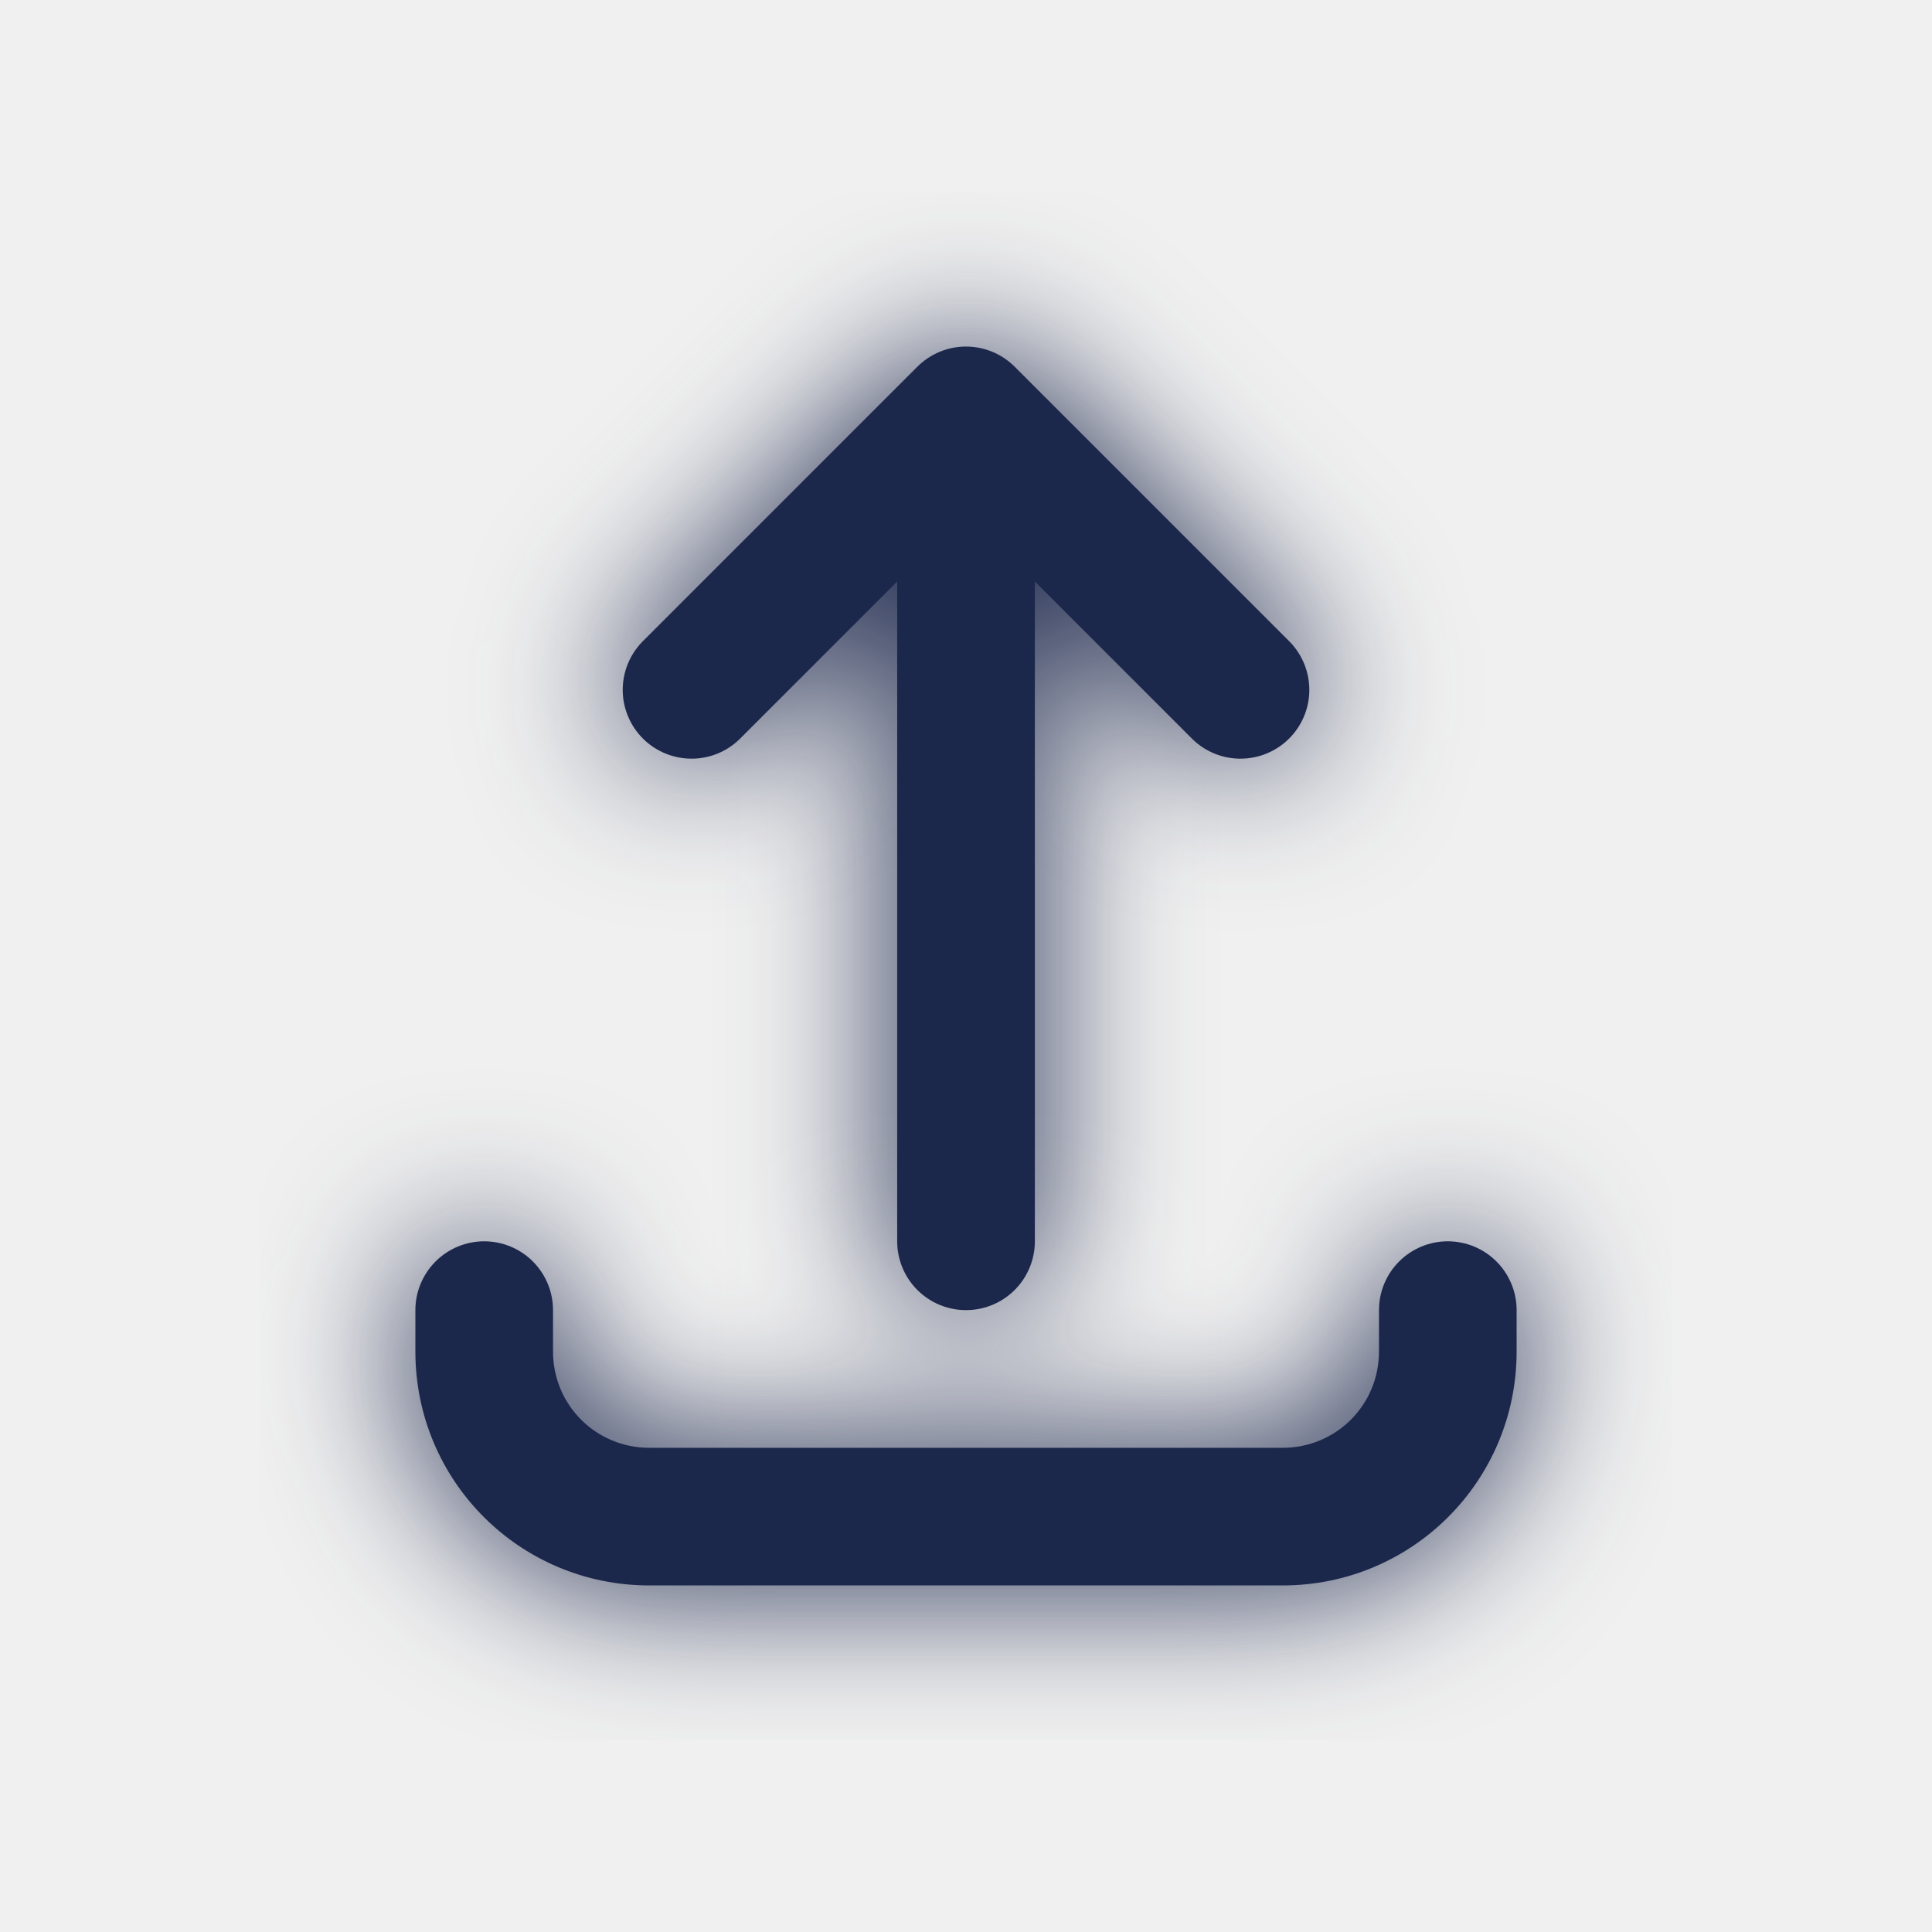
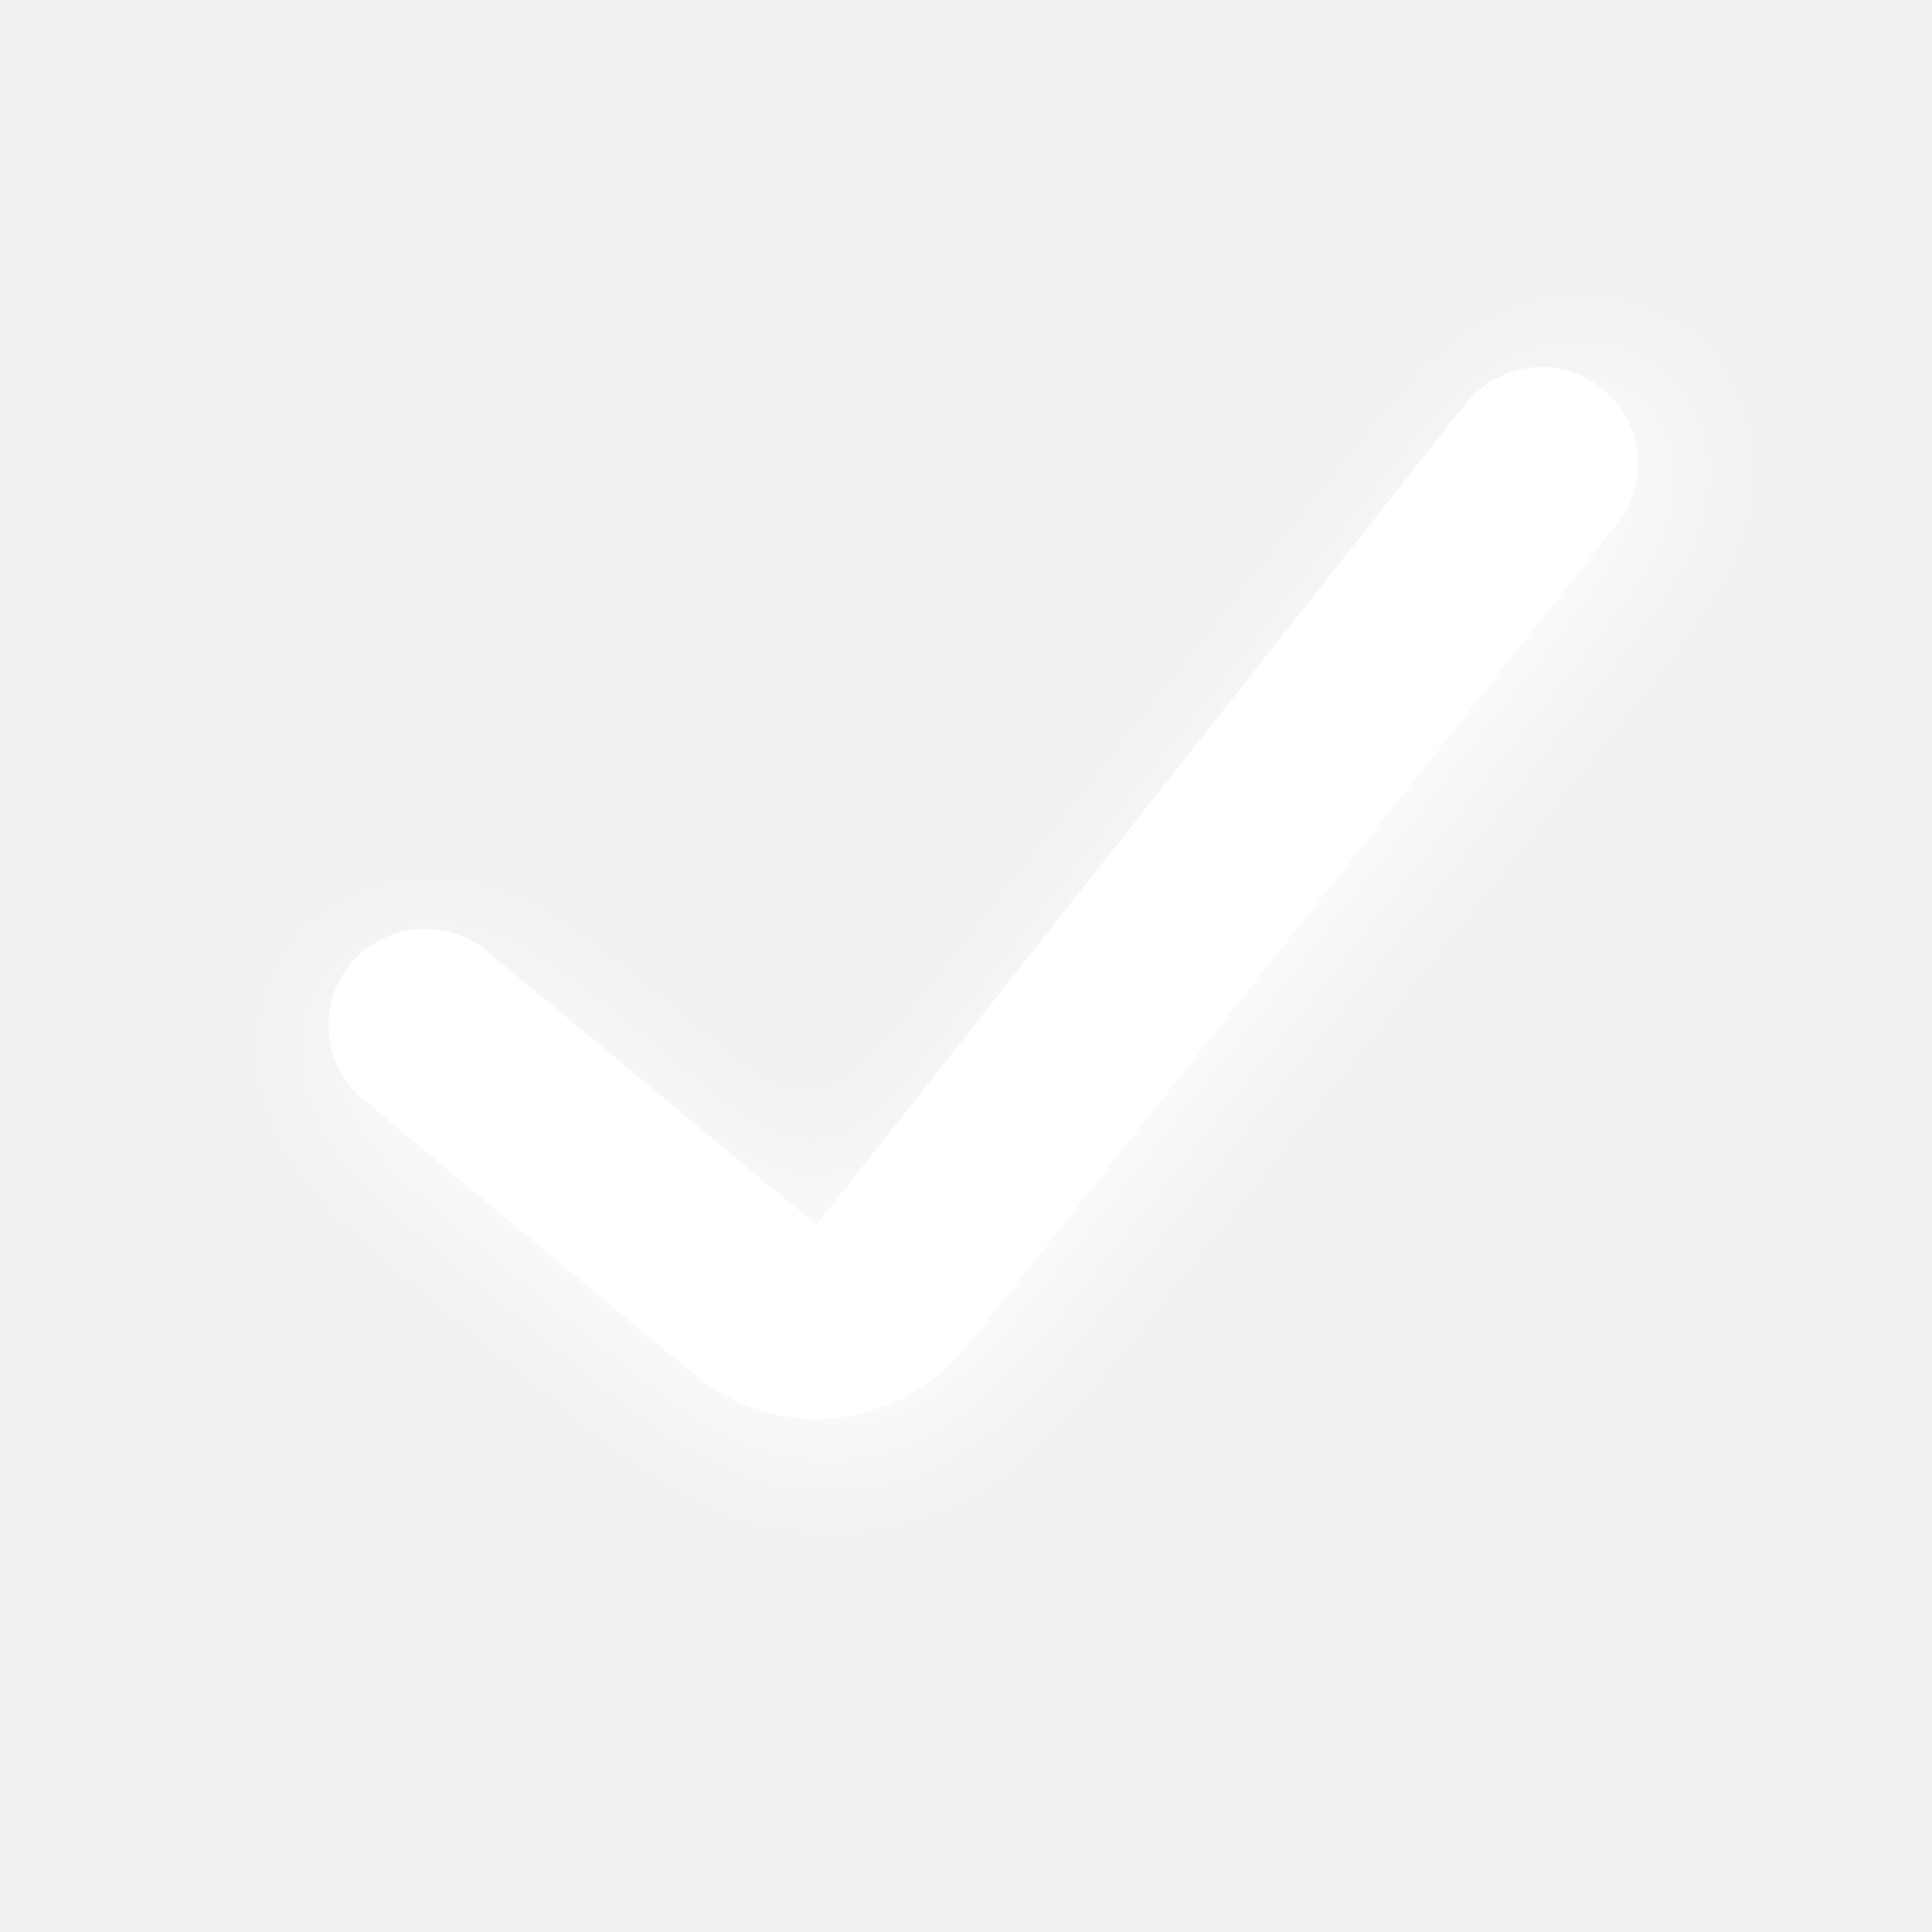
<svg xmlns="http://www.w3.org/2000/svg" width="50" height="50" viewBox="0 0 50 50" fill="none">
-   <g filter="url(#filter0_f_472_30)">
-     <path d="M23.741 9.491C24.075 9.157 24.528 8.969 25.001 8.969C25.473 8.969 25.926 9.157 26.26 9.491L33.385 16.616C33.709 16.952 33.889 17.402 33.885 17.869C33.881 18.336 33.694 18.782 33.363 19.113C33.033 19.443 32.586 19.63 32.119 19.634C31.652 19.639 31.202 19.459 30.866 19.134L26.782 15.05V32.125C26.782 32.597 26.594 33.051 26.26 33.385C25.926 33.719 25.473 33.906 25.001 33.906C24.528 33.906 24.075 33.719 23.741 33.385C23.407 33.051 23.219 32.597 23.219 32.125V15.05L19.135 19.134C18.799 19.459 18.349 19.639 17.882 19.634C17.415 19.63 16.968 19.443 16.638 19.113C16.308 18.782 16.12 18.336 16.116 17.869C16.112 17.402 16.292 16.952 16.616 16.616L23.741 9.491Z" fill="#1C274C" />
-     <path d="M14.312 33.906C14.312 33.434 14.125 32.981 13.791 32.647C13.457 32.313 13.004 32.125 12.531 32.125C12.059 32.125 11.606 32.313 11.272 32.647C10.938 32.981 10.75 33.434 10.75 33.906V34.975C10.75 38.327 13.454 41.031 16.806 41.031H33.194C36.546 41.031 39.25 38.327 39.25 34.975V33.906C39.25 33.434 39.062 32.981 38.728 32.647C38.394 32.313 37.941 32.125 37.469 32.125C36.996 32.125 36.543 32.313 36.209 32.647C35.875 32.981 35.688 33.434 35.688 33.906V34.975C35.688 36.361 34.58 37.469 33.194 37.469H16.806C15.42 37.469 14.312 36.361 14.312 34.975V33.906Z" fill="#1C274C" />
+   <path d="M11 26.537L19.557 33.641C20.656 34.553 22.204 34.374 23.109 33.229L39.889 12" stroke="white" stroke-width="5" stroke-linecap="round" />
+   <g filter="url(#filter0_f_534_50)">
+     <path d="M11 27.096L19.886 34.473C21.027 35.421 22.635 35.234 23.575 34.046L41 12" stroke="white" stroke-width="5" stroke-linecap="round" />
  </g>
-   <path d="M23.741 9.491C24.075 9.157 24.528 8.969 25.001 8.969C25.473 8.969 25.926 9.157 26.26 9.491L33.385 16.616C33.709 16.952 33.889 17.402 33.885 17.869C33.881 18.336 33.694 18.782 33.363 19.113C33.033 19.443 32.586 19.63 32.119 19.634C31.652 19.639 31.202 19.459 30.866 19.134L26.782 15.05V32.125C26.782 32.597 26.594 33.051 26.26 33.385C25.926 33.719 25.473 33.906 25.001 33.906C24.528 33.906 24.075 33.719 23.741 33.385C23.407 33.051 23.219 32.597 23.219 32.125V15.05L19.135 19.134C18.799 19.459 18.349 19.639 17.882 19.634C17.415 19.63 16.968 19.443 16.638 19.113C16.308 18.782 16.12 18.336 16.116 17.869C16.112 17.402 16.292 16.952 16.616 16.616L23.741 9.491Z" fill="#1C274C" />
-   <path d="M14.312 33.906C14.312 33.434 14.125 32.981 13.791 32.647C13.457 32.313 13.004 32.125 12.531 32.125C12.059 32.125 11.606 32.313 11.272 32.647C10.938 32.981 10.75 33.434 10.75 33.906V34.975C10.75 38.327 13.454 41.031 16.806 41.031H33.194C36.546 41.031 39.25 38.327 39.25 34.975V33.906C39.25 33.434 39.062 32.981 38.728 32.647C38.394 32.313 37.941 32.125 37.469 32.125C36.996 32.125 36.543 32.313 36.209 32.647C35.875 32.981 35.688 33.434 35.688 33.906V34.975C35.688 36.361 34.58 37.469 33.194 37.469H16.806C15.42 37.469 14.312 36.361 14.312 34.975V33.906Z" fill="#1C274C" />
  <defs>
-     <filter id="filter0_f_472_30" x="6.75" y="4.969" width="36.5" height="40.062" filterUnits="userSpaceOnUse" color-interpolation-filters="sRGB">
+     <filter id="filter0_f_534_50" x="4.5" y="5.5" width="43" height="36.078" filterUnits="userSpaceOnUse" color-interpolation-filters="sRGB">
      <feFlood flood-opacity="0" result="BackgroundImageFix" />
      <feBlend mode="normal" in="SourceGraphic" in2="BackgroundImageFix" result="shape" />
-       <feGaussianBlur stdDeviation="2" result="effect1_foregroundBlur_472_30" />
+       <feGaussianBlur stdDeviation="2" result="effect1_foregroundBlur_534_50" />
    </filter>
  </defs>
</svg>
